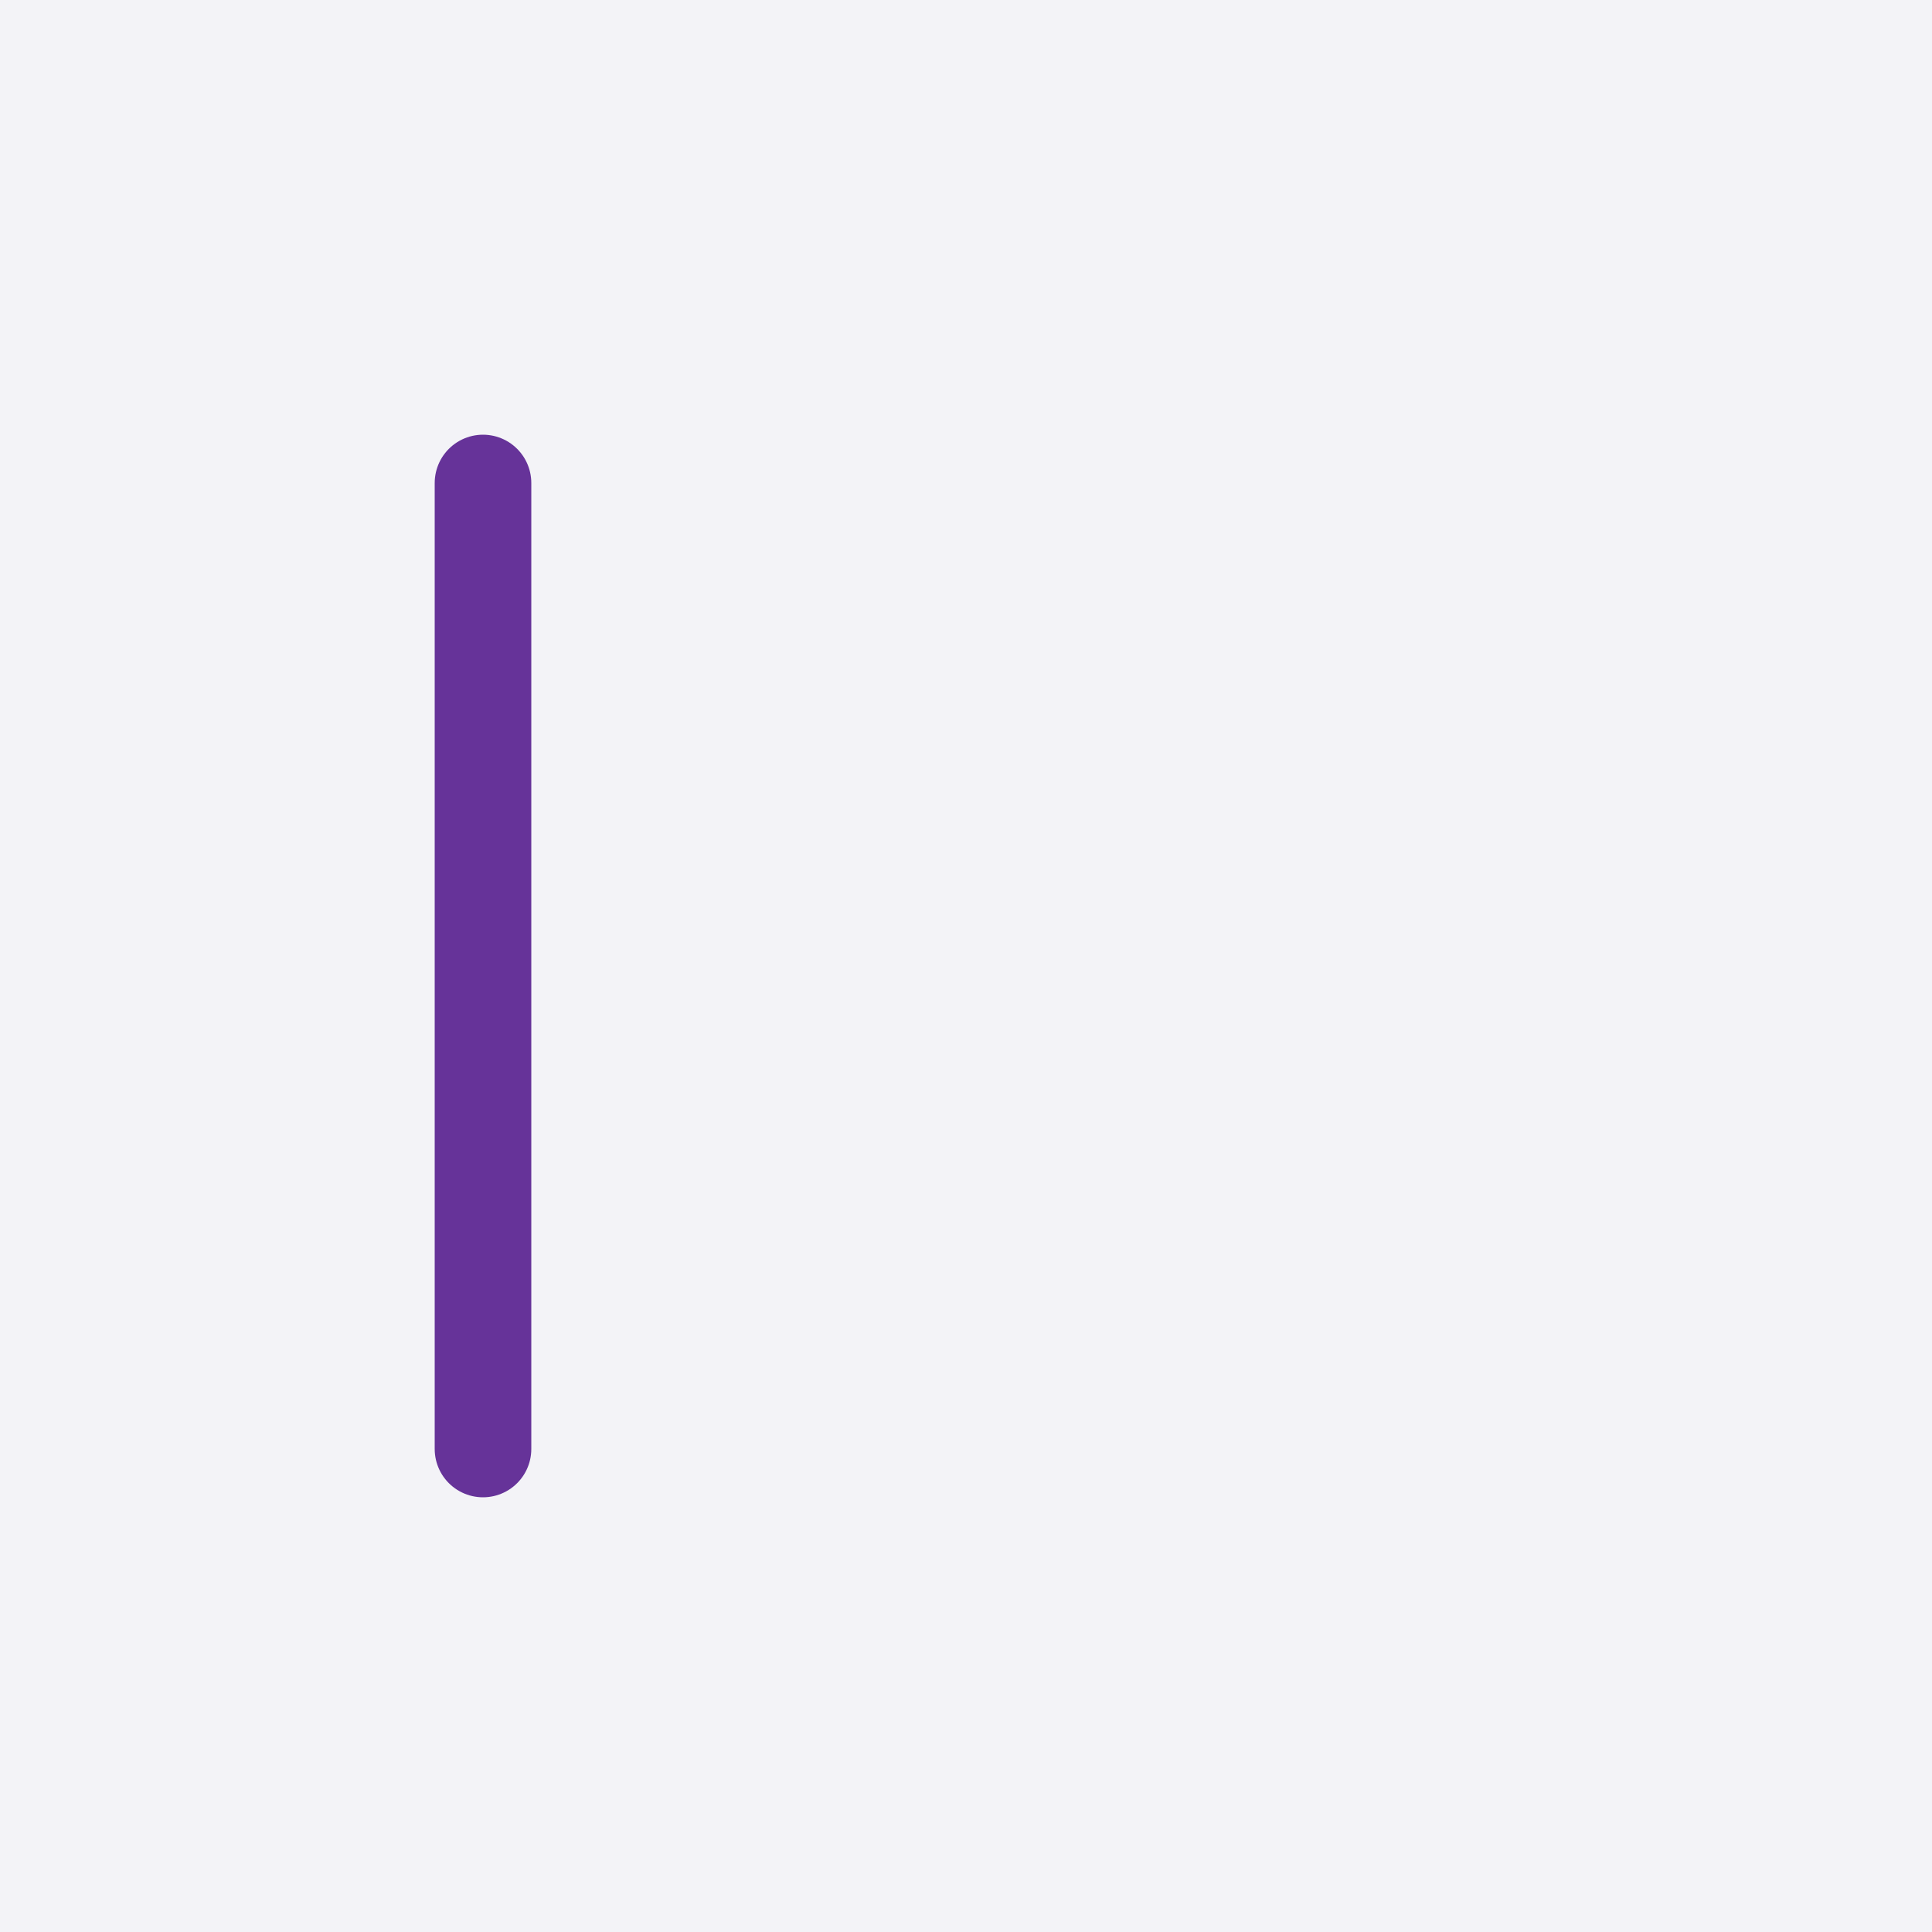
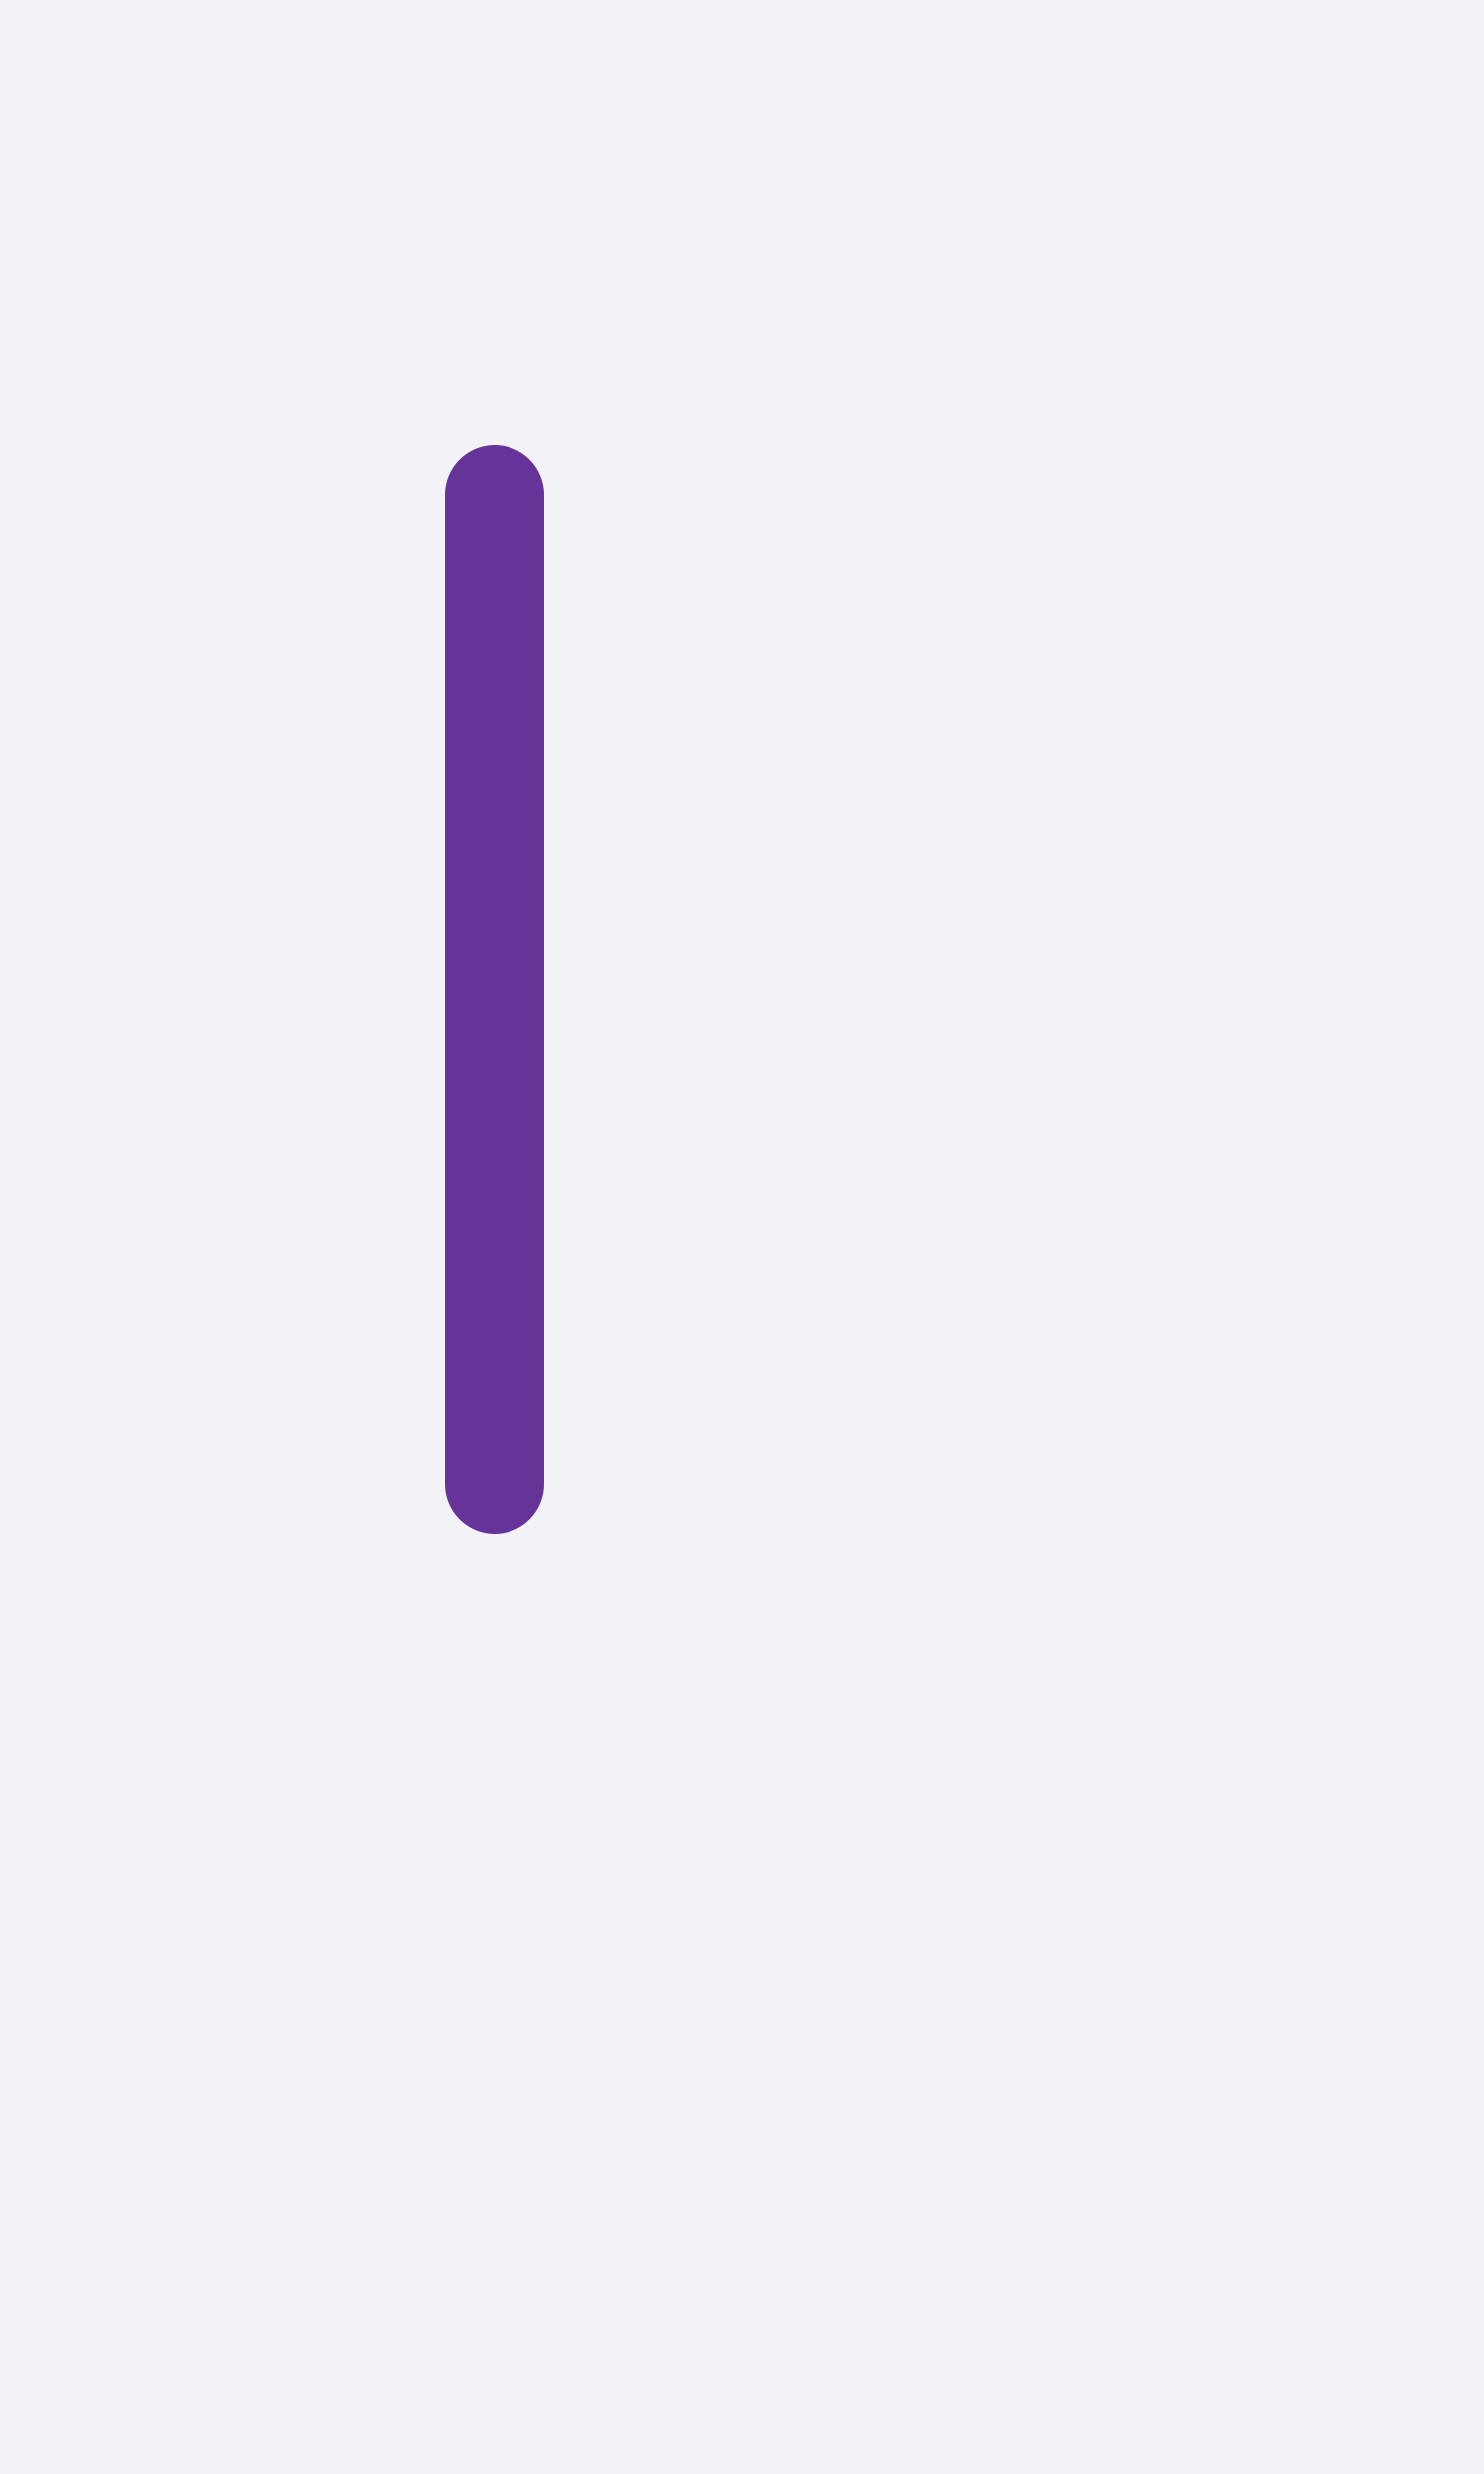
- <svg xmlns="http://www.w3.org/2000/svg" width="40" height="40" style="fill:none; stroke-linecap:round;">
+ <svg xmlns="http://www.w3.org/2000/svg" width="30.0" height="50.0" style="fill:none; stroke-linecap:round;">
  <rect width="100%" height="100%" fill="#F3F3F7" />
-   <path stroke="#663399" stroke-width="2" d="M 20,20" />
+   <path stroke="#663399" stroke-width="2" d="M 20,50" />
  <path stroke="#663399" stroke-width="2" d="M 10,10 10,30" />
</svg>
